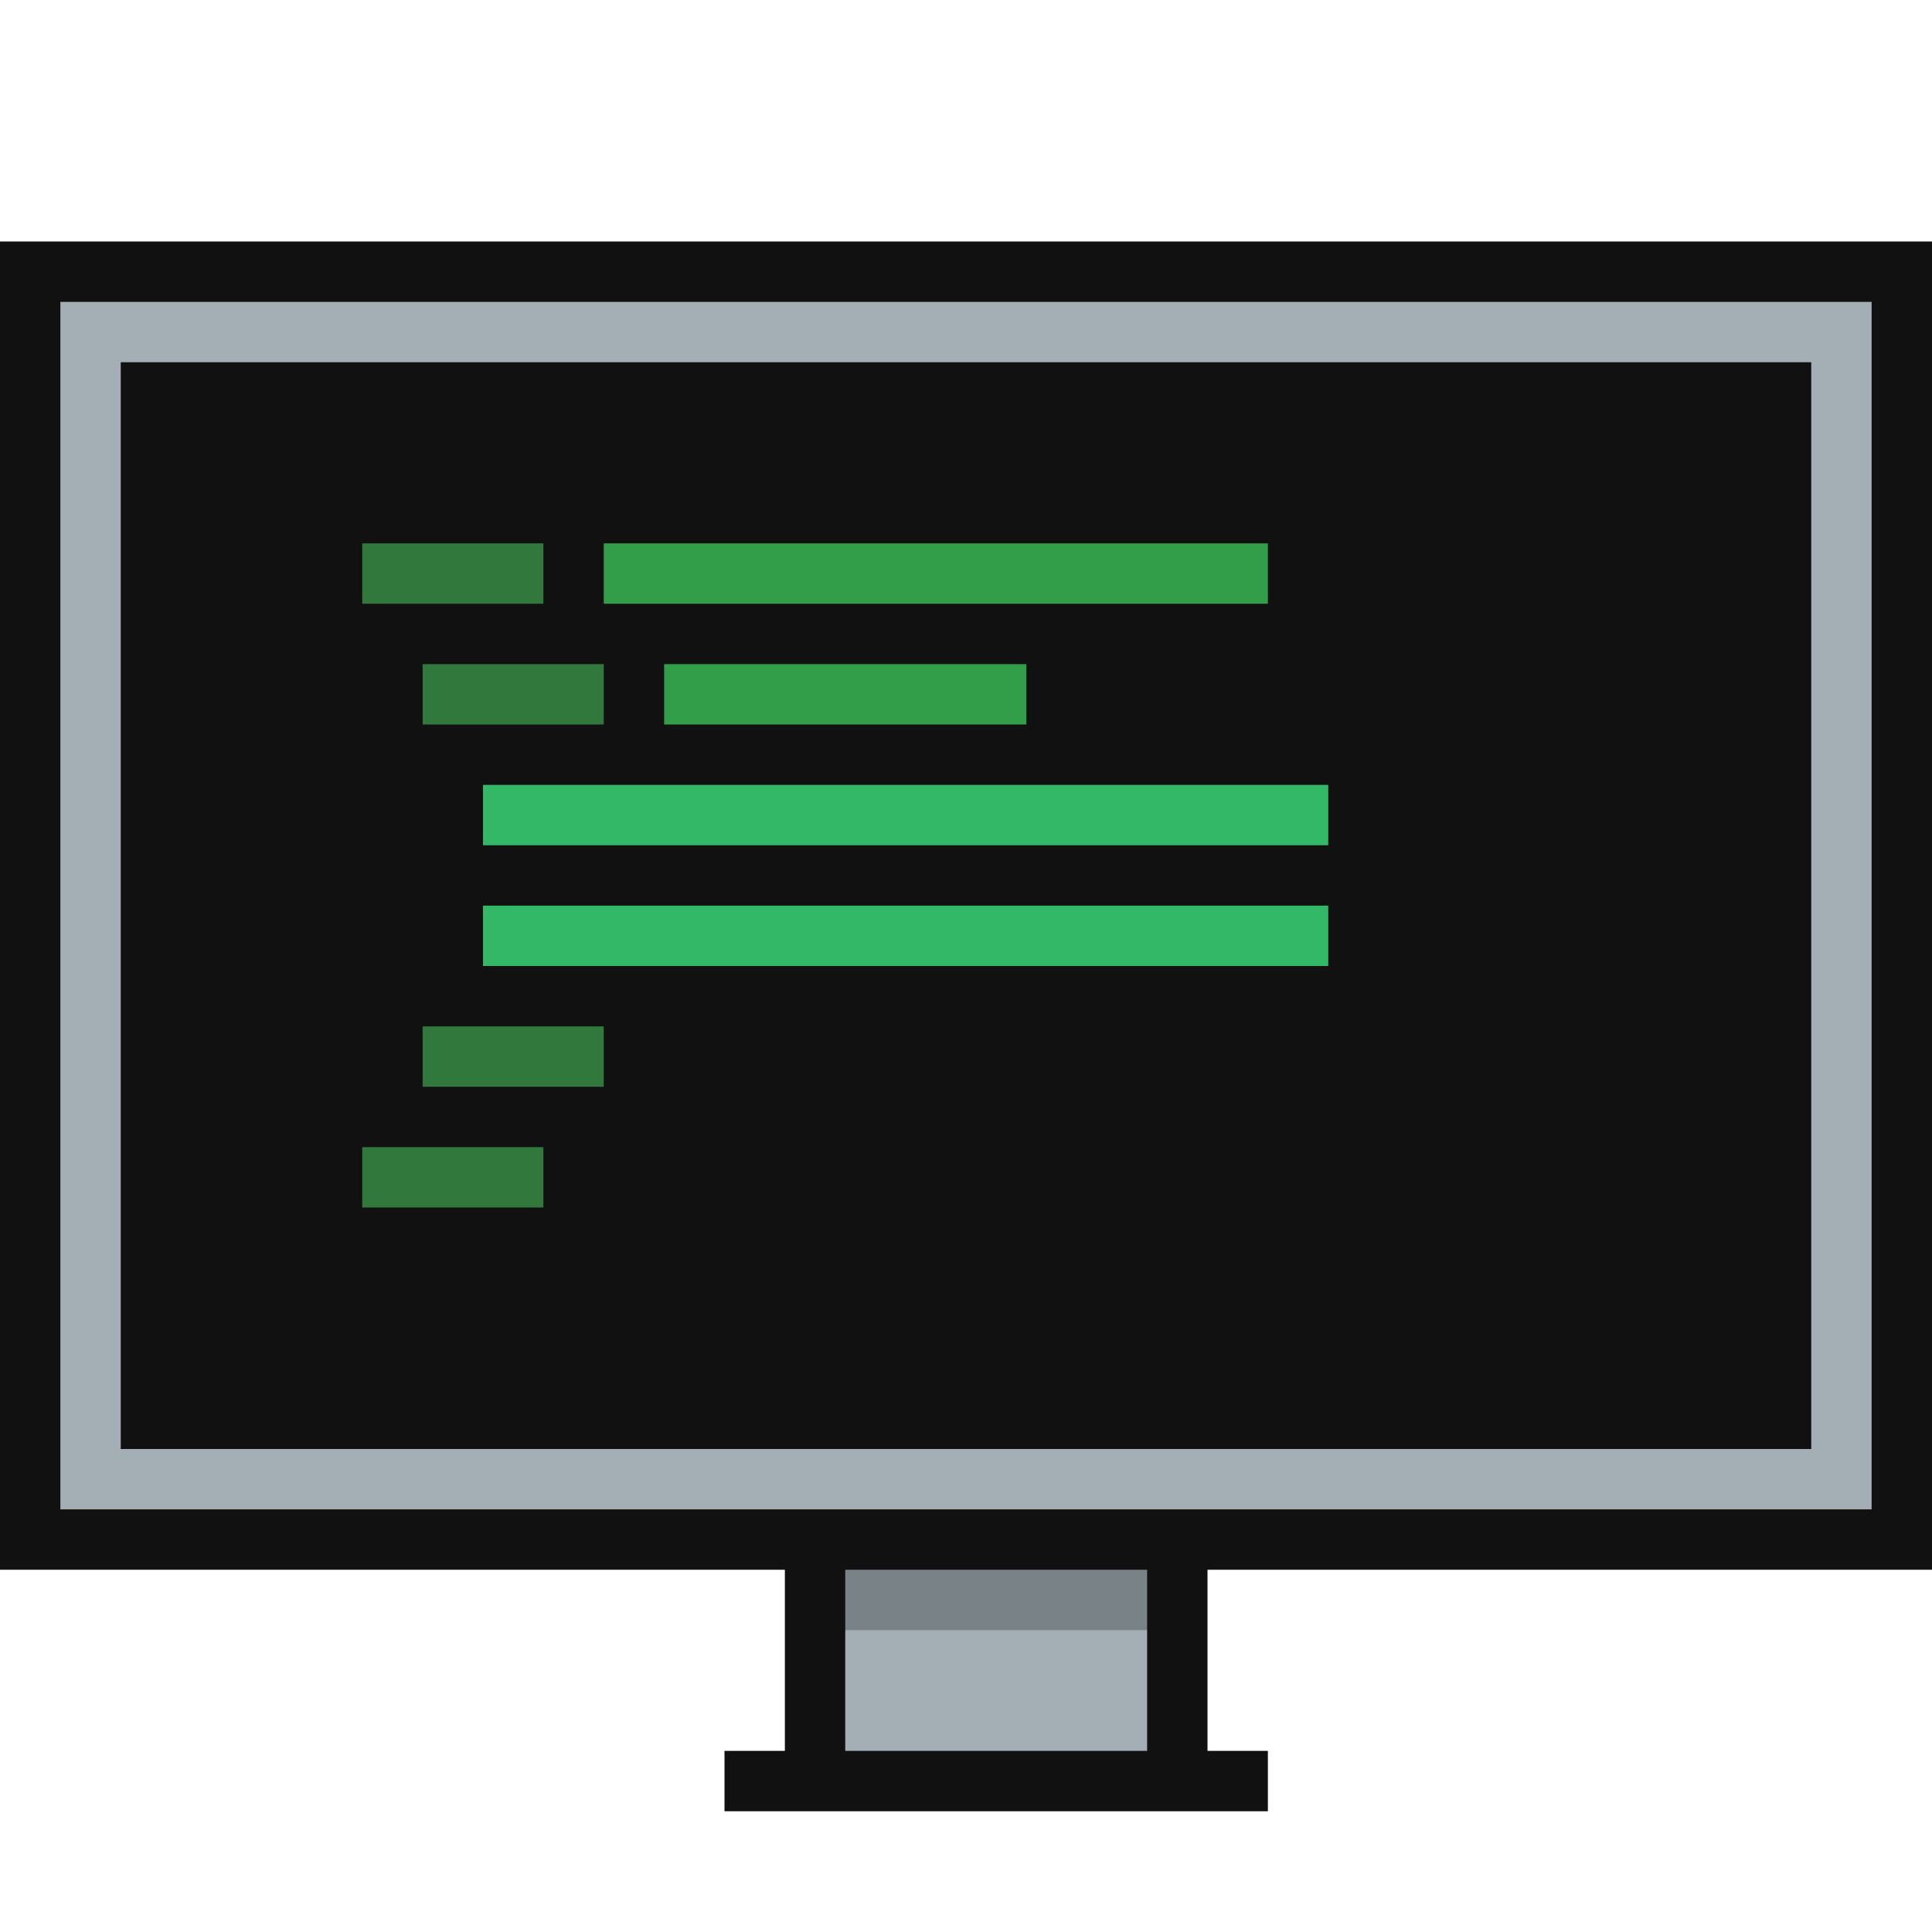
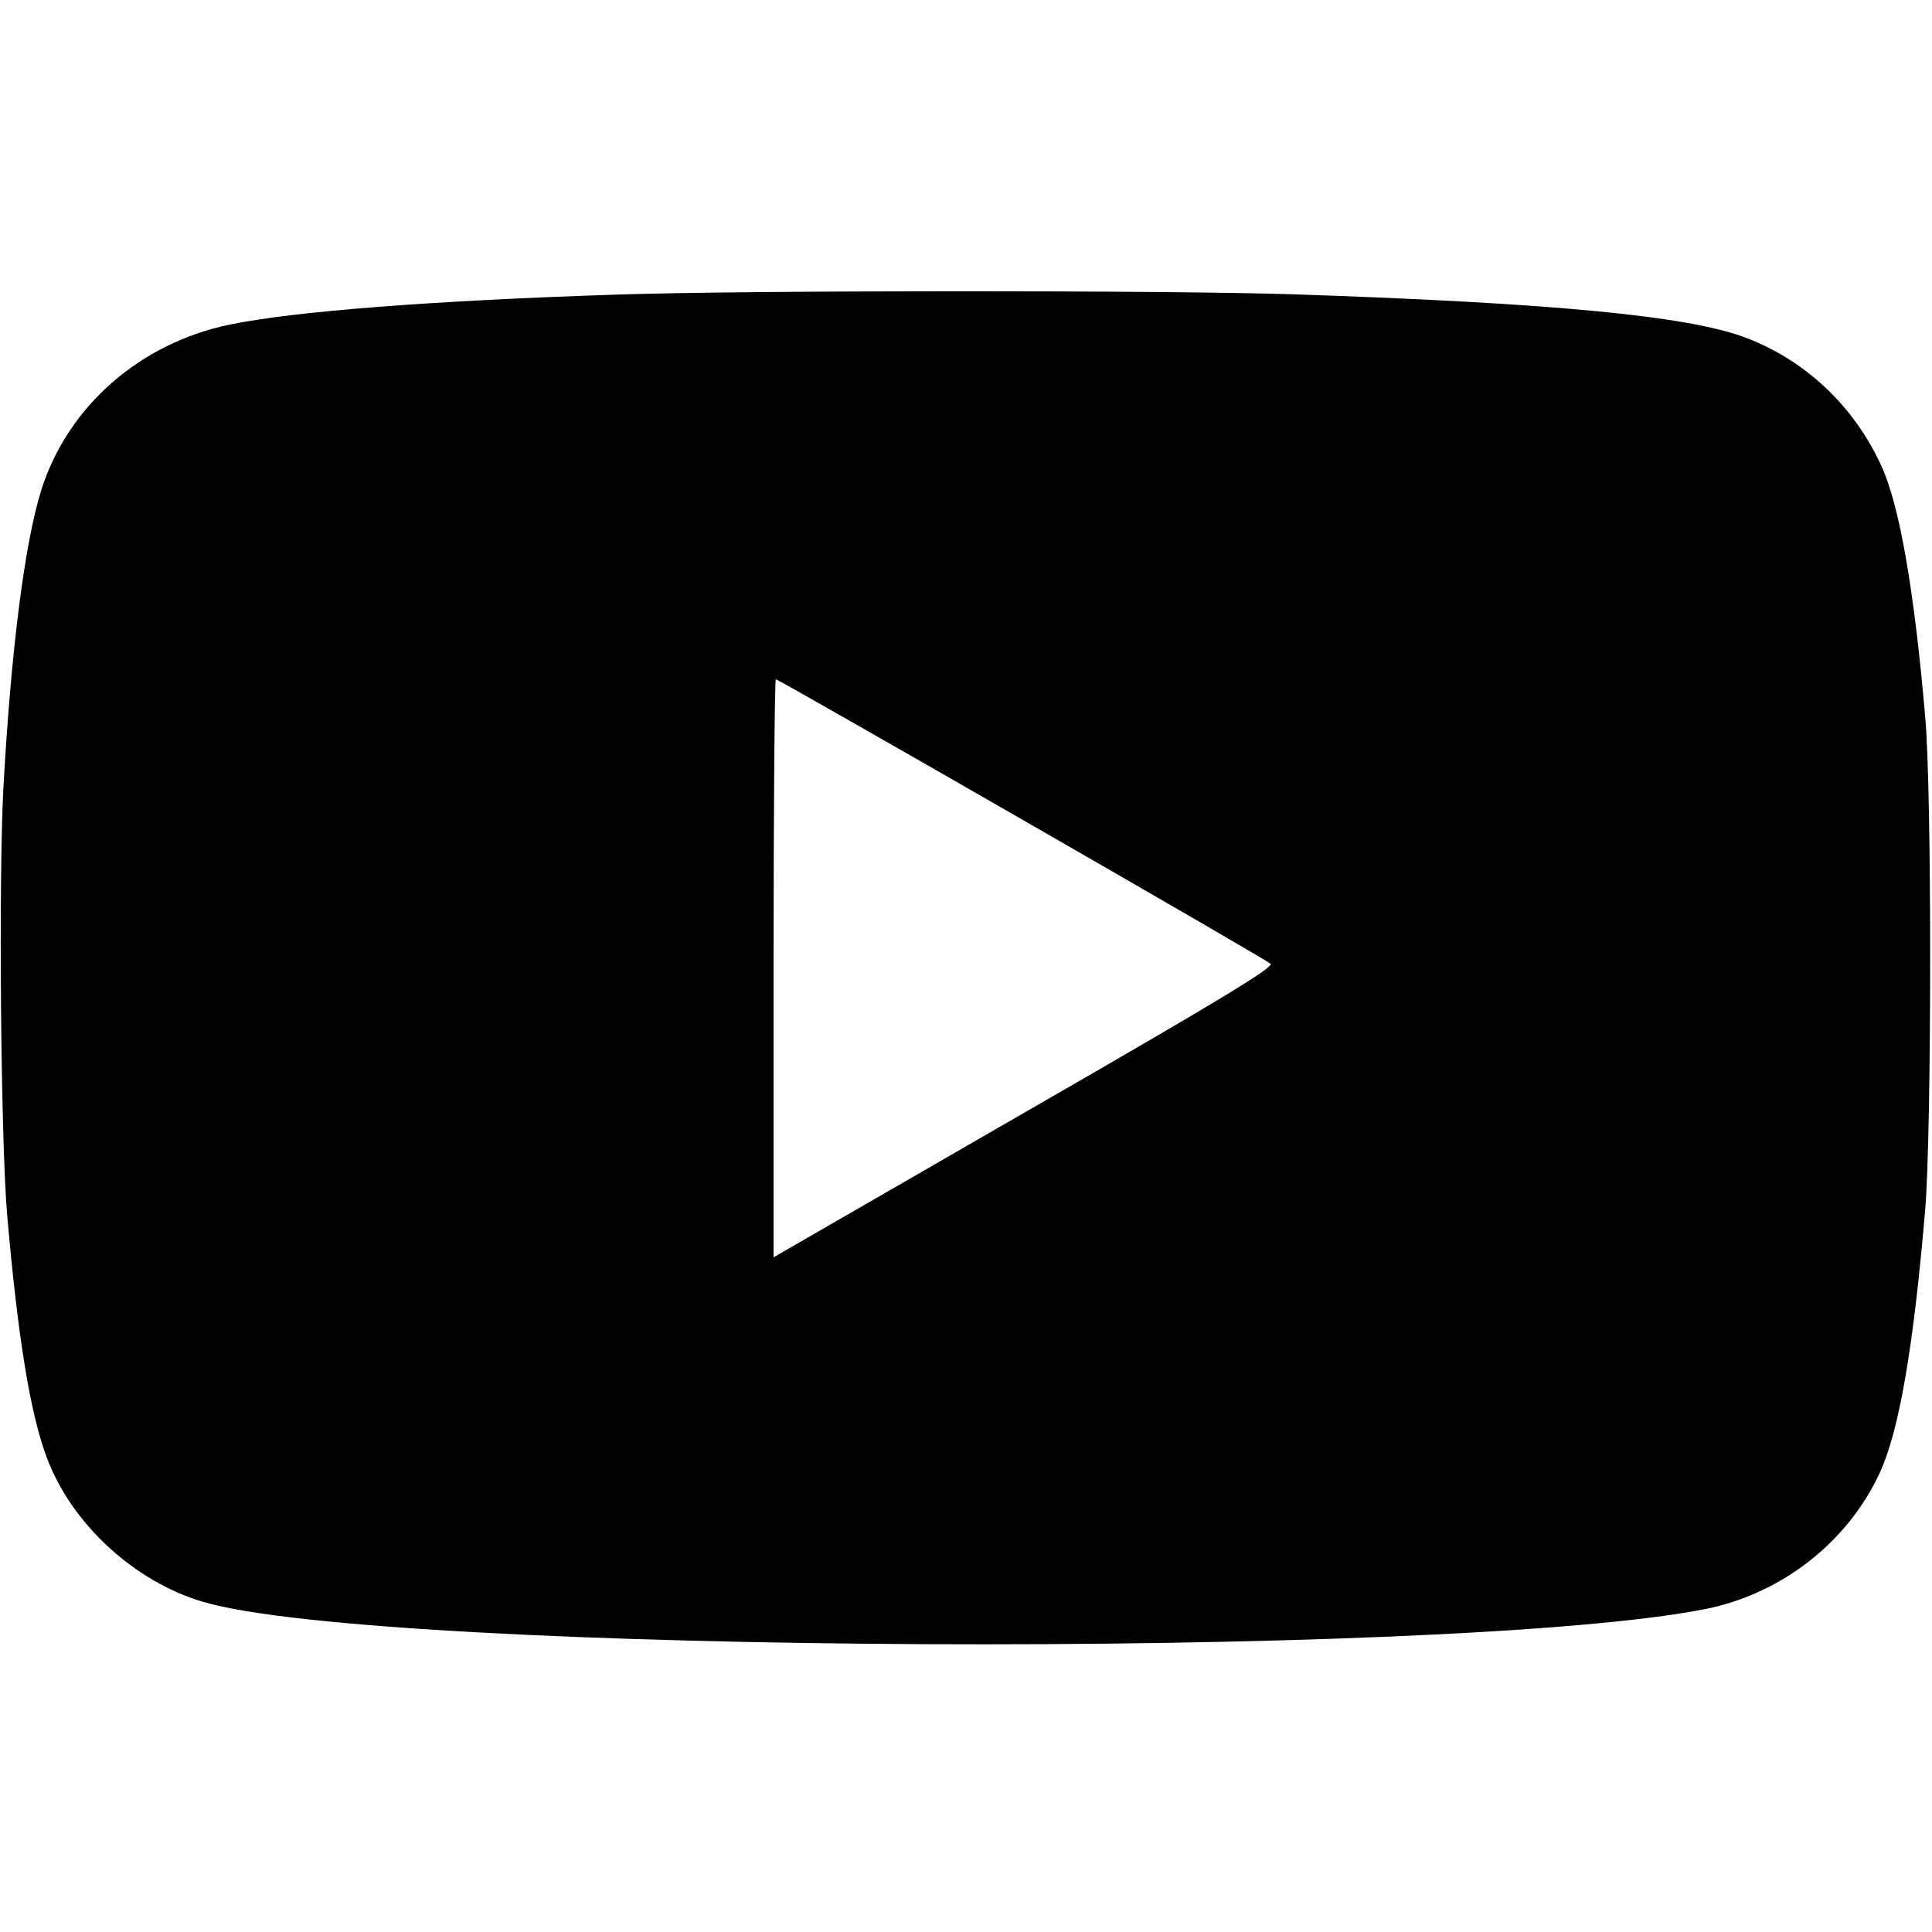
- <svg xmlns="http://www.w3.org/2000/svg" version="1.1" id="Uploaded to svgrepo.com" width="64px" height="64px" viewBox="0 0 32 32" xml:space="preserve" fill="#000000">
-   <g id="SVGRepo_bgCarrier" stroke-width="0" />
-   <g id="SVGRepo_tracerCarrier" stroke-linecap="round" stroke-linejoin="round" />
-   <g id="SVGRepo_iconCarrier">
-     <style type="text/css"> .avocado_een{fill:#111;} .avocado_twee{fill:#111;} .avocado_negentien{fill:#32b866;} .avocado_twintig{fill:#339e49;} .avocado_acht{fill:#A3AEB5;} .avocado_zeven{fill:#788287;} .avocado_tien{fill:#30783c;} .st0{fill:#FFFAEE;} .st1{fill:#716558;} .st2{fill:#DBD2C1;} .st3{fill:#D1712A;} .st4{fill:#CC4121;} .st5{fill:#8D3E93;} .st6{fill:#248EBC;} .st7{fill:#6F9B45;} .st8{fill:#AF9480;} </style>
-     <g>
-       <g>
-         <rect x="0.5" y="4.5" class="avocado_twee" width="31" height="21" />
-       </g>
-       <g>
-         <path class="avocado_acht" d="M0.5,4.5v21h13v4h6v-4h12v-21H0.5z M30,24H2V6h28V24z" />
-       </g>
-       <rect x="13.5" y="25.5" class="avocado_zeven" width="6" height="1.5" />
-       <path class="avocado_een" d="M32,26V4H0v22h13v3h-1v1h9v-1h-1v-3H32z M1,25V5h30v20H1z M19,29h-5v-3h5V29z" />
-       <path class="avocado_tien" d="M9,10H6V9h3V10z M7,11v1h3v-1H7z M7,18h3v-1H7V18z M6,20h3v-1H6V20z" />
-       <g>
-         <g>
-           <path class="avocado_negentien" d="M22,13v1H8v-1H22z M8,16h14v-1H8V16z" />
-         </g>
-       </g>
-       <g>
-         <g>
-           <path class="avocado_twintig" d="M17,12h-6v-1h6V12z M21,9H10v1h11V9z" />
-         </g>
-       </g>
-     </g>
+ <svg xmlns="http://www.w3.org/2000/svg" version="1.0" width="512pt" height="512pt" viewBox="0 0 512 512" preserveAspectRatio="xMidYMid meet">
+   <g transform="translate(0,512) scale(0.1,-0.1)" fill="#000000" stroke="none">
+     <path d="M1625 4339 c-482 -16 -845 -44 -1015 -79 -239 -49 -431 -217 -501 -440 -44 -142 -80 -424 -100 -789 -13 -242 -7 -932 10 -1131 28 -322 61 -525 104 -640 65 -177 232 -331 415 -385 472 -140 3309 -153 3982 -19 203 41 378 178 463 364 50 111 88 328 119 695 17 202 18 1107 0 1305 -29 336 -68 562 -117 667 -72 157 -201 279 -361 339 -153 57 -510 91 -1194 114 -338 11 -1463 11 -1805 -1z m1084 -1391 c355 -204 652 -376 658 -382 10 -9 -137 -98 -620 -376 -347 -200 -647 -373 -664 -383 l-33 -19 0 766 c0 421 3 766 6 766 3 0 297 -167 653 -372z" />
  </g>
</svg>
